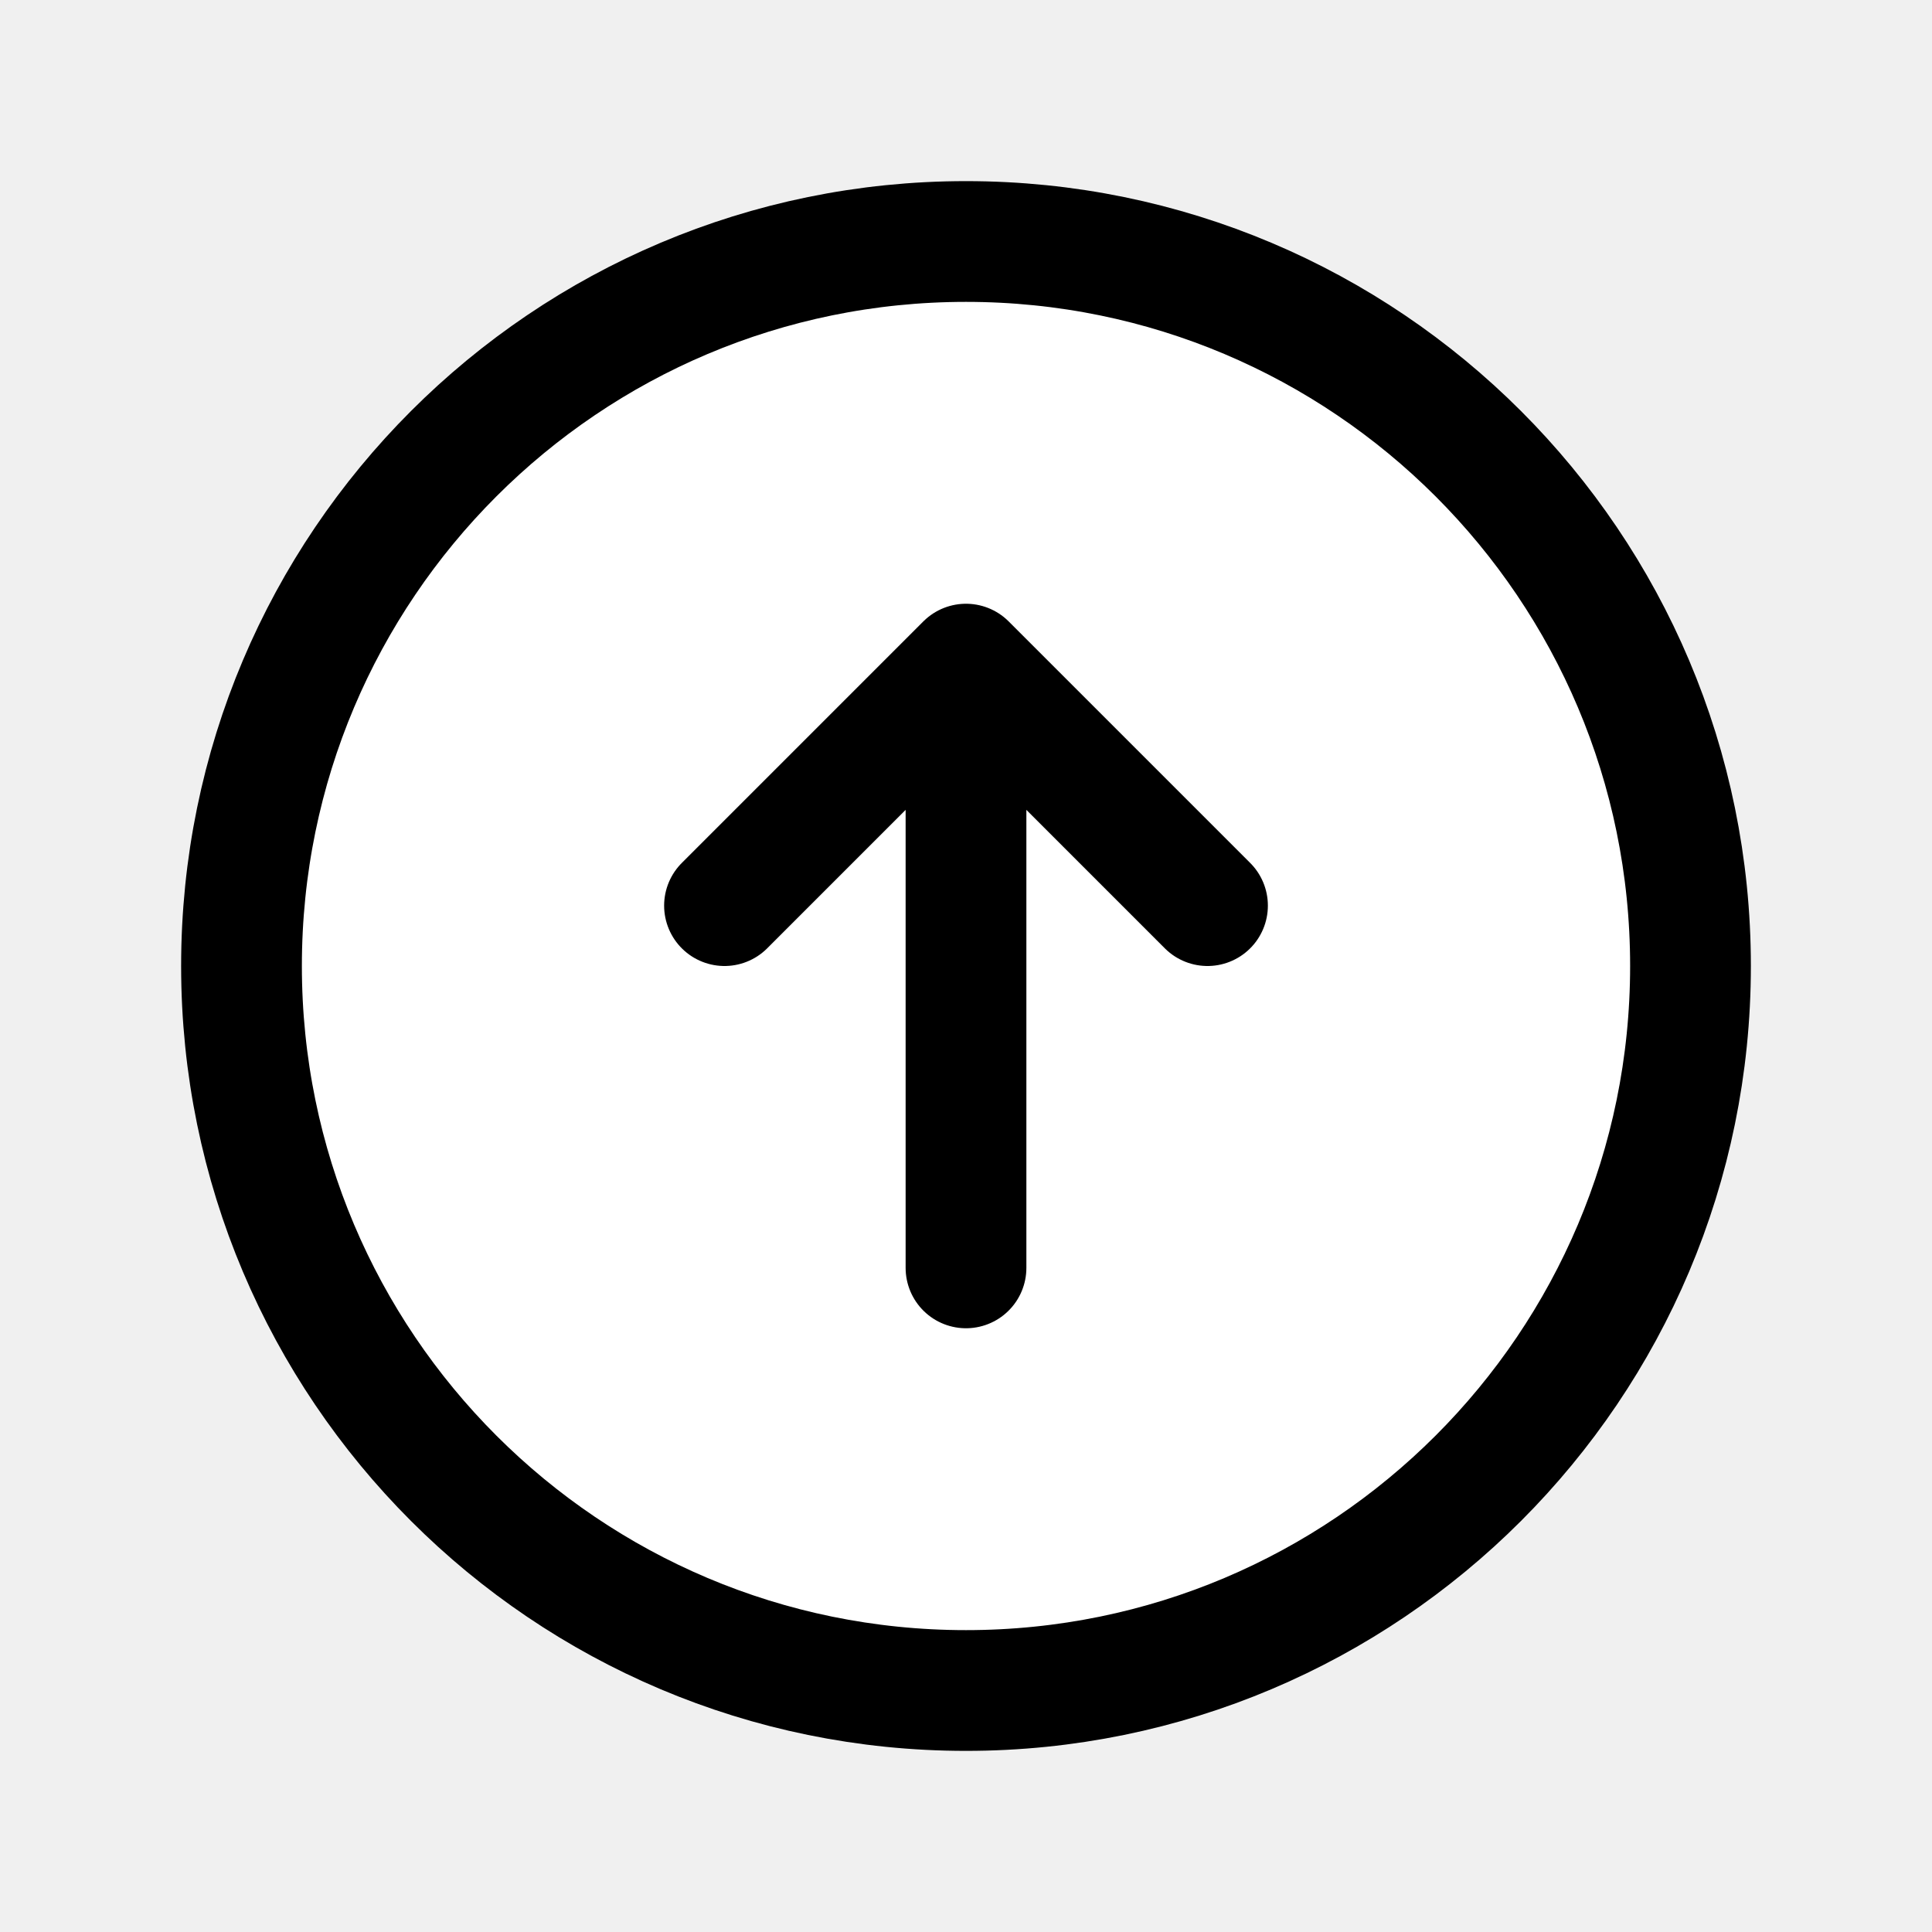
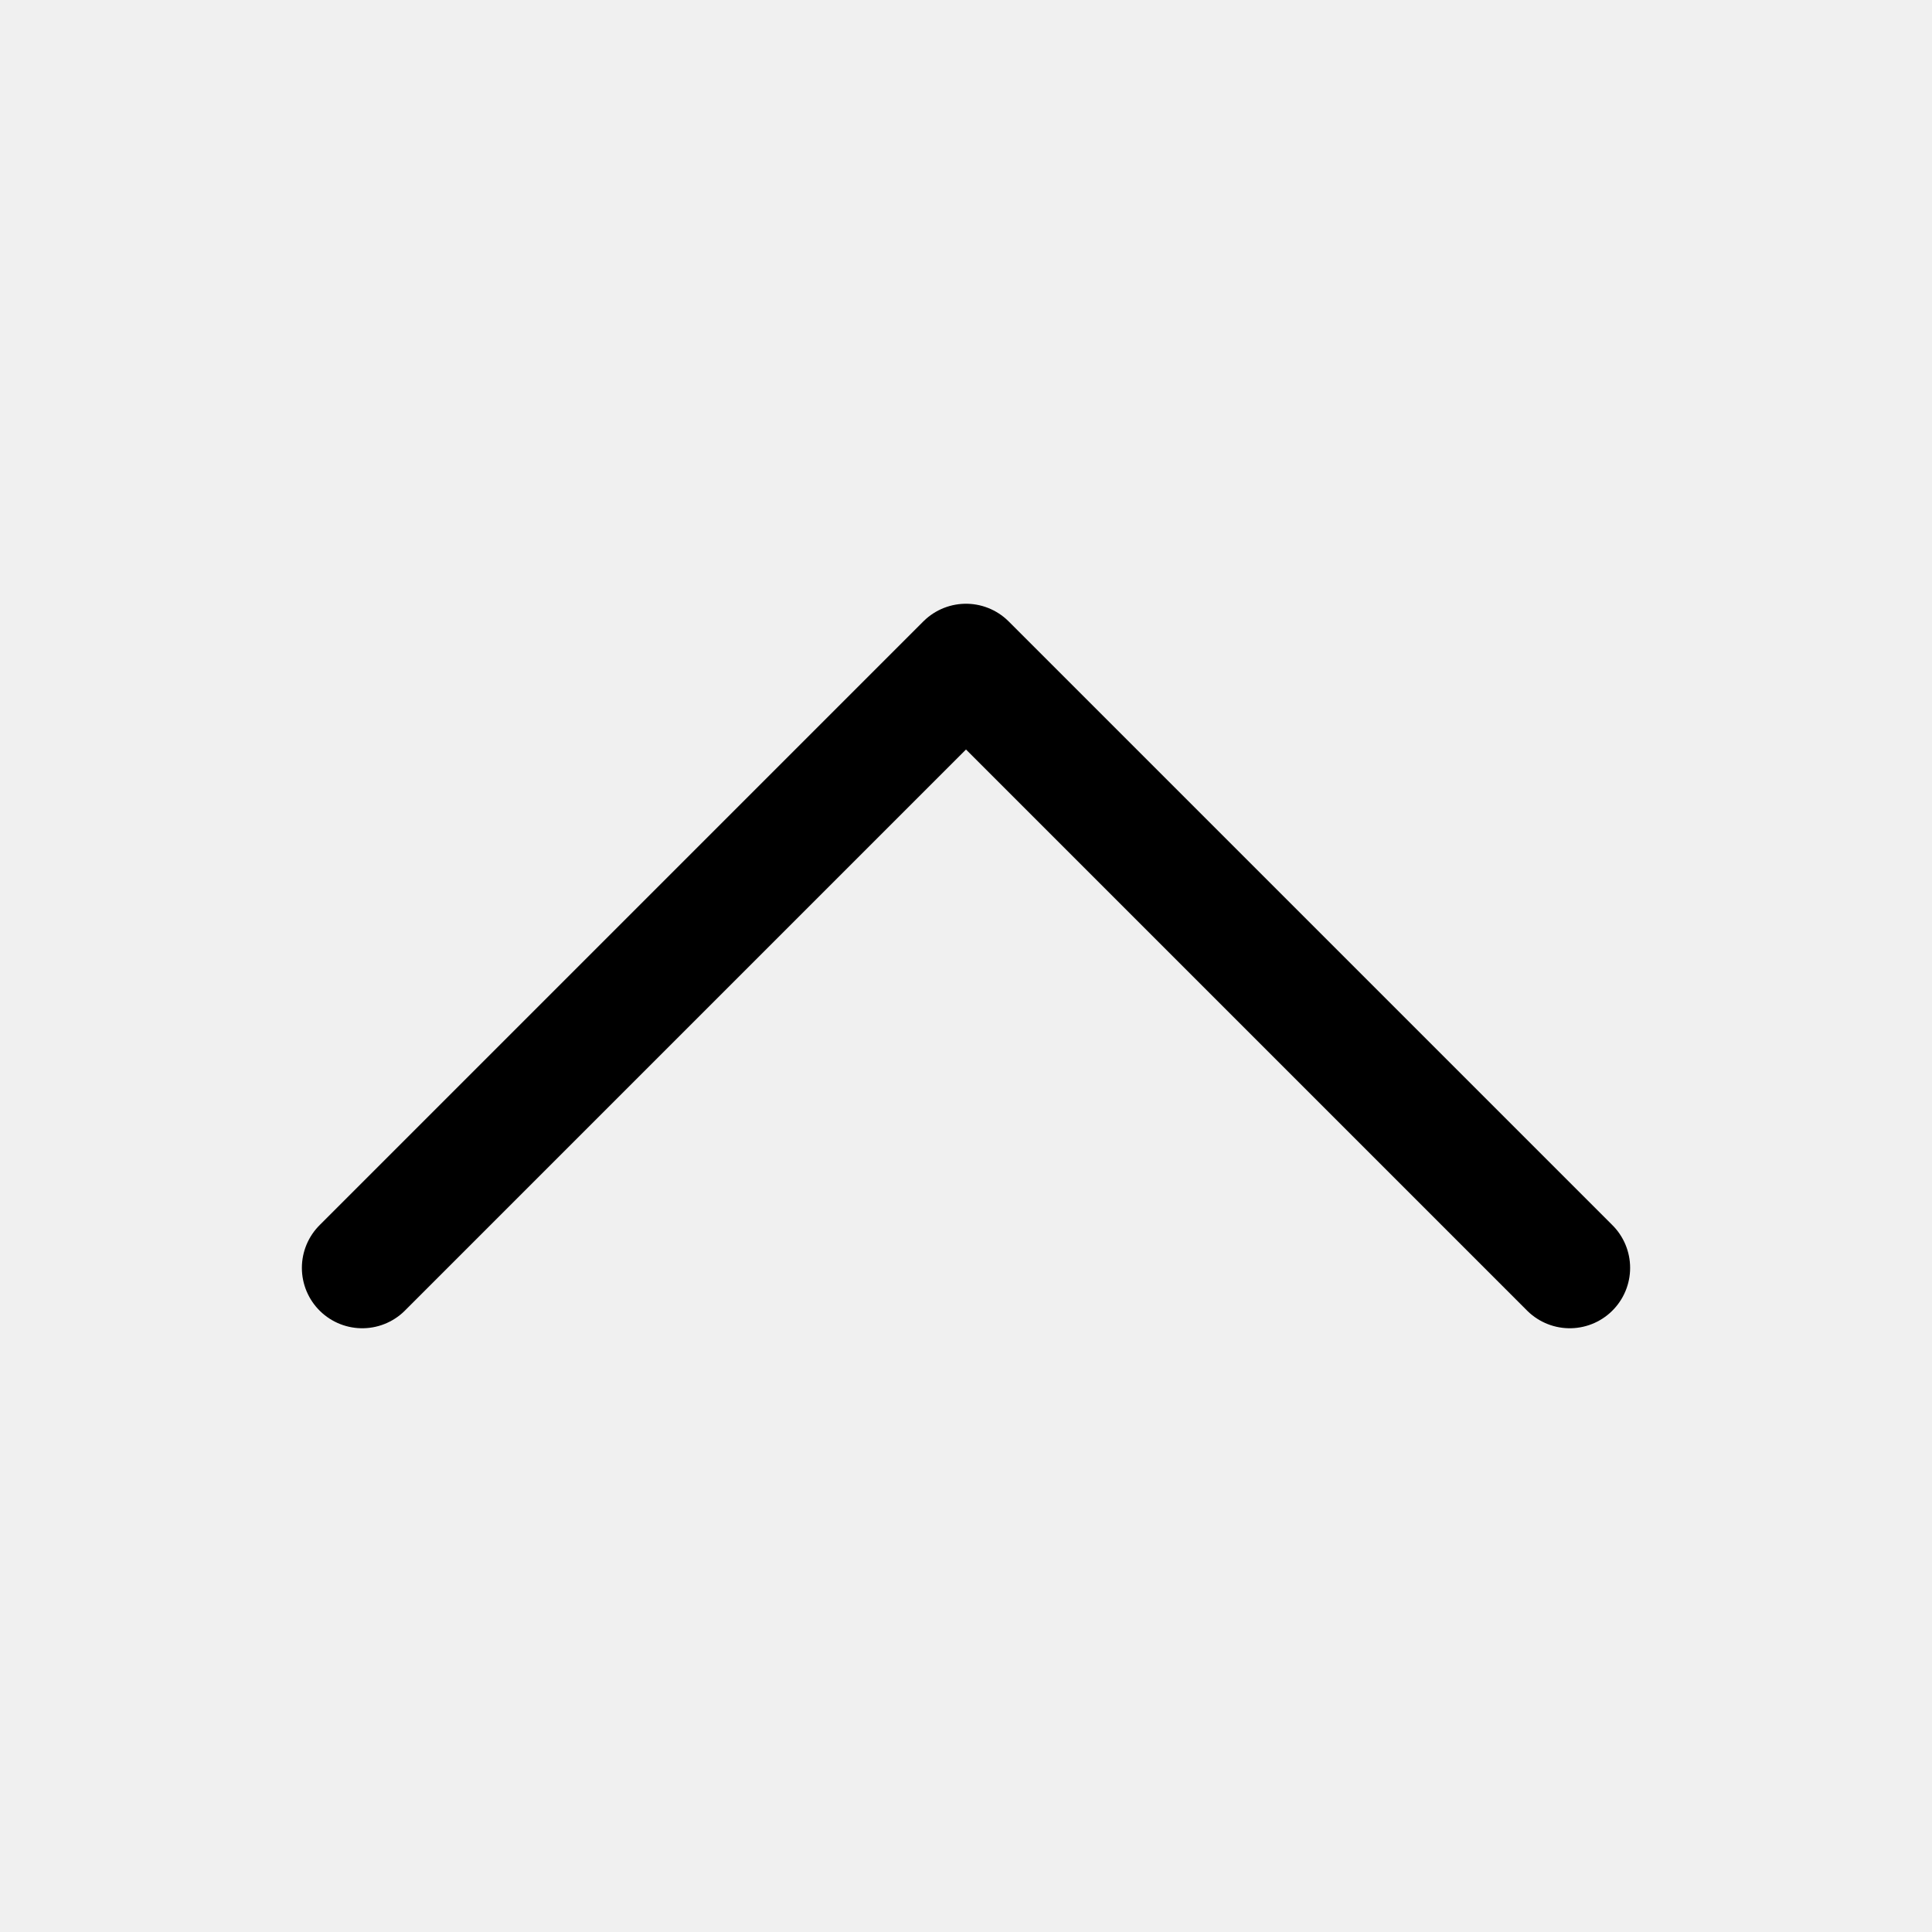
- <svg xmlns="http://www.w3.org/2000/svg" fill="white" viewBox="0 0 24 24" stroke-width="1.5" stroke="currentColor" class="w-6 h-6">
-   <path stroke-linecap="round" stroke-linejoin="round" d="m15 11.25-3-3m0 0-3 3m3-3v7.5M21 12a9 9 0 1 1-18 0 9 9 0 0 1 18 0Z" />
+ <svg xmlns="http://www.w3.org/2000/svg" fill="none" viewBox="0 0 24 24" stroke-width="1.5" stroke="currentColor" class="w-6 h-6">
+   <path stroke-linecap="round" stroke-linejoin="round" d="m4.5 15.75 7.5-7.5 7.5 7.5" />
</svg>
